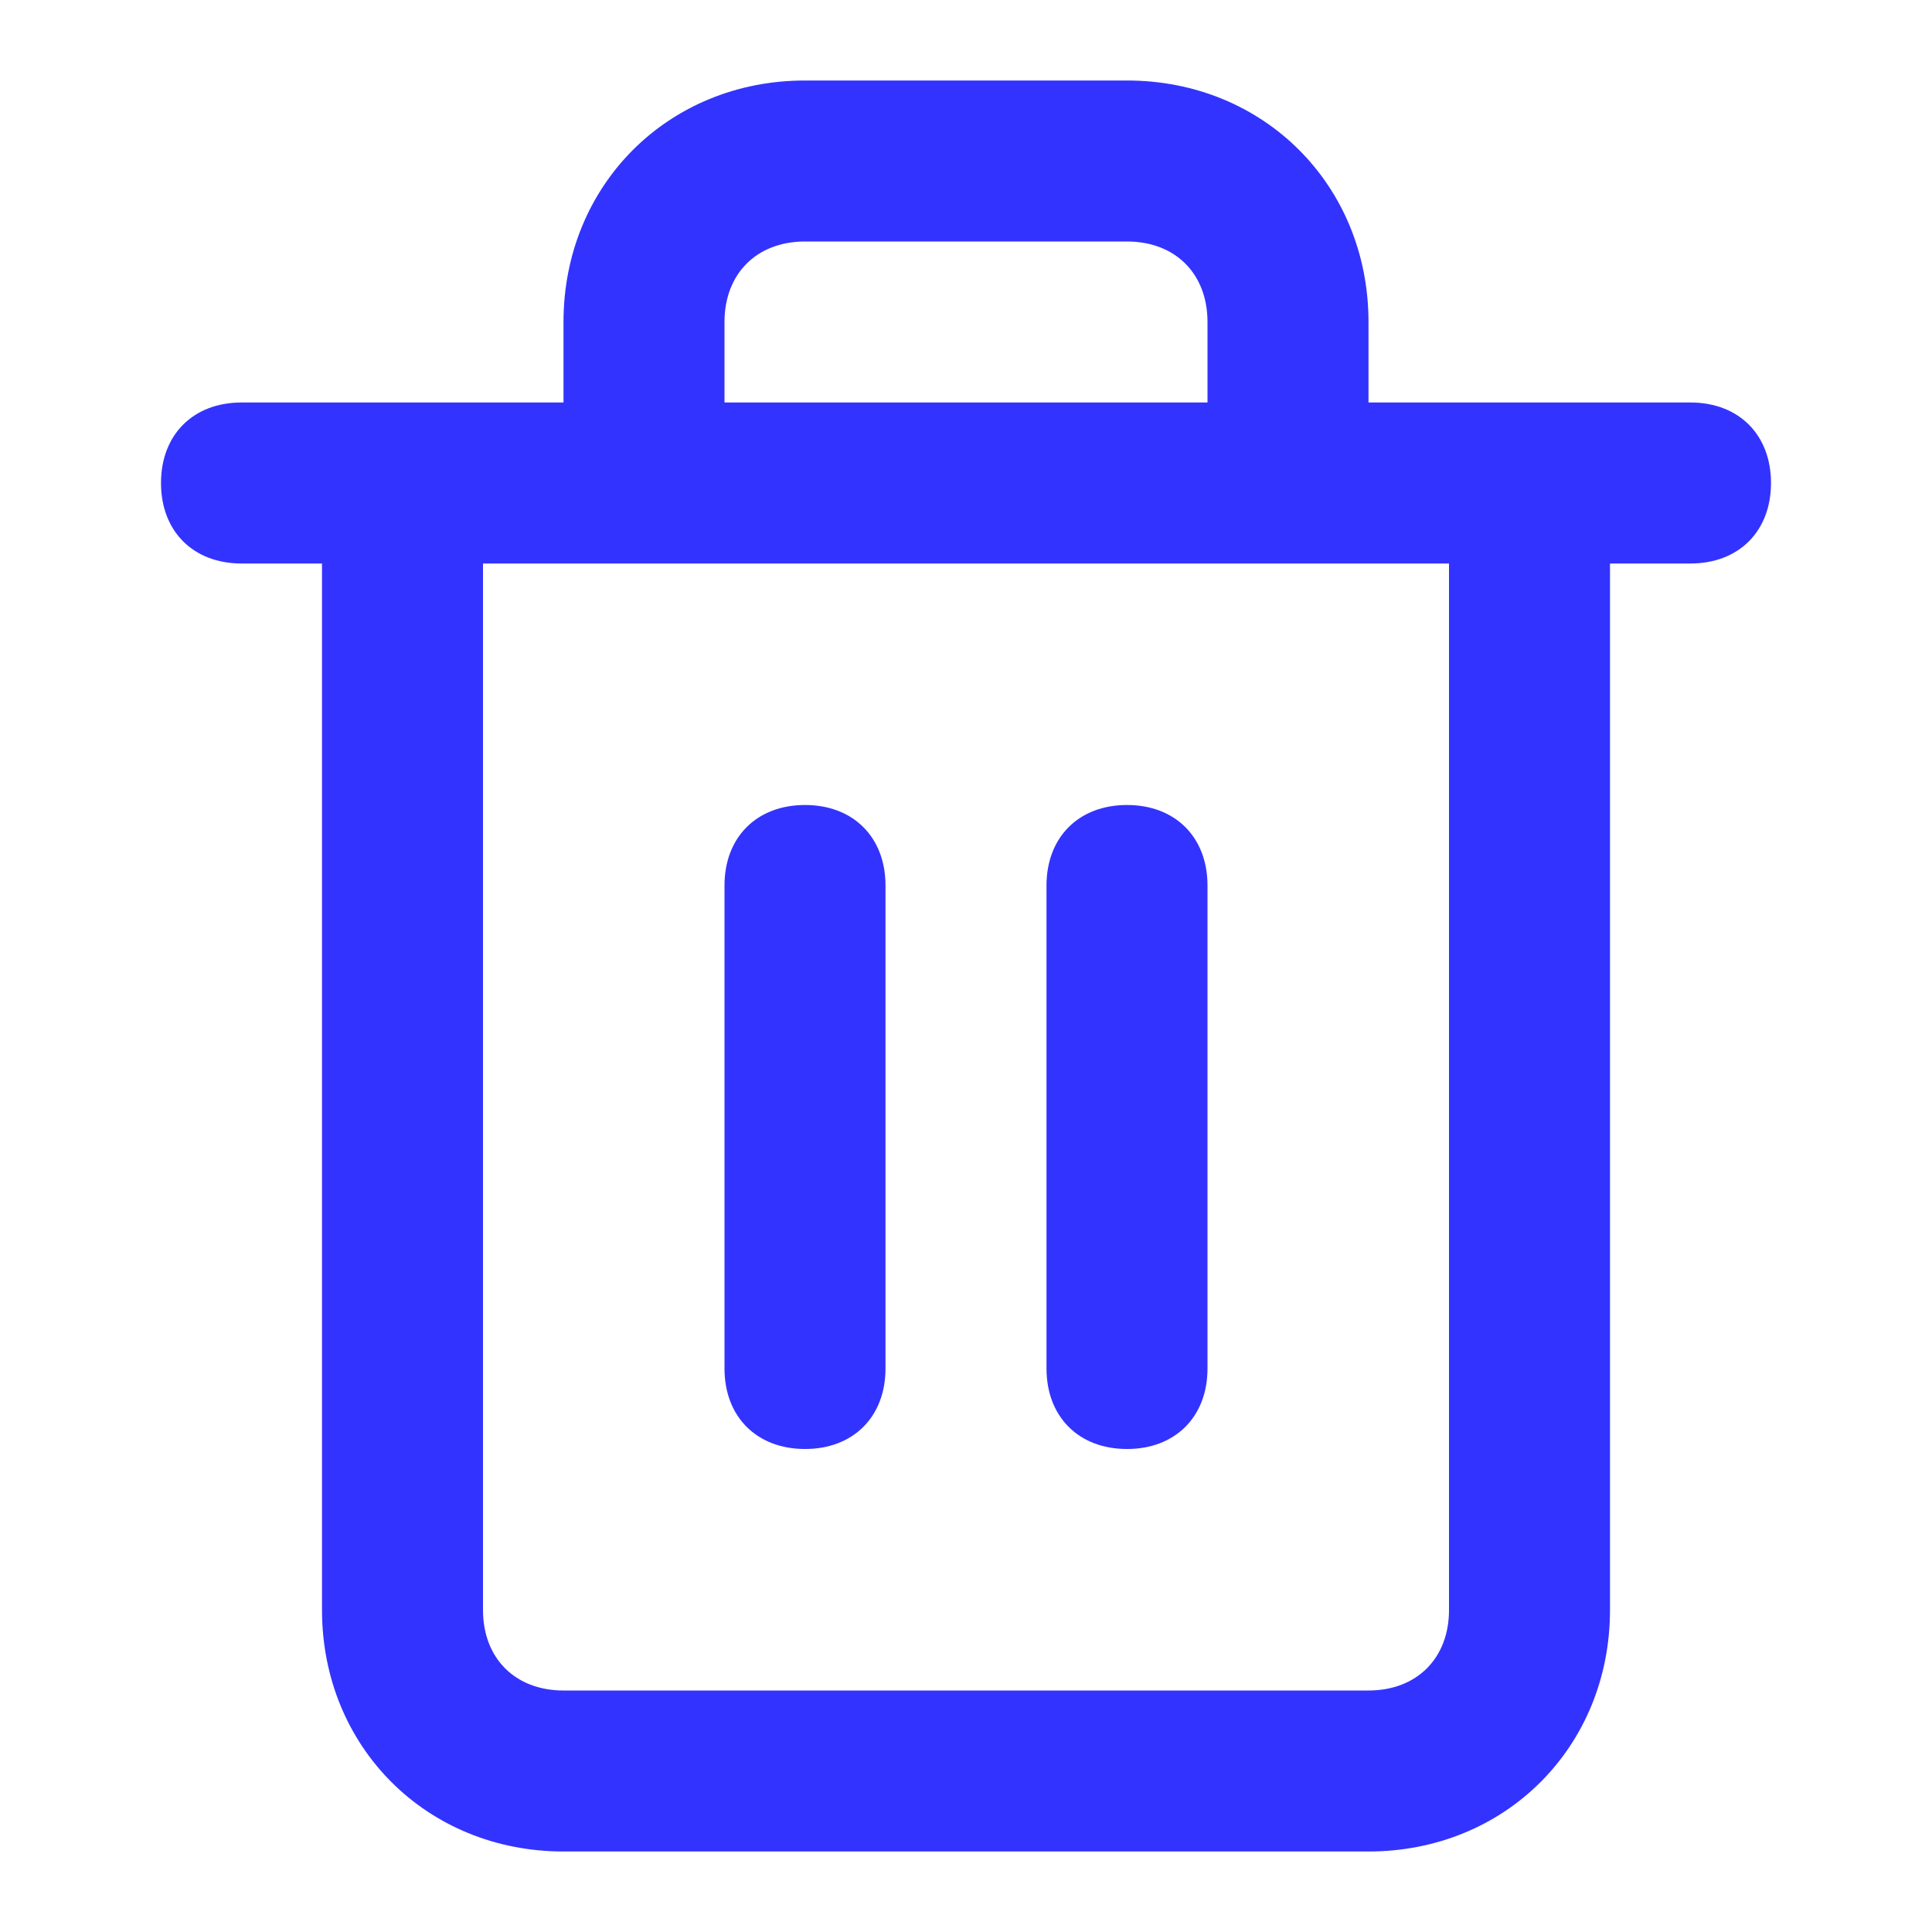
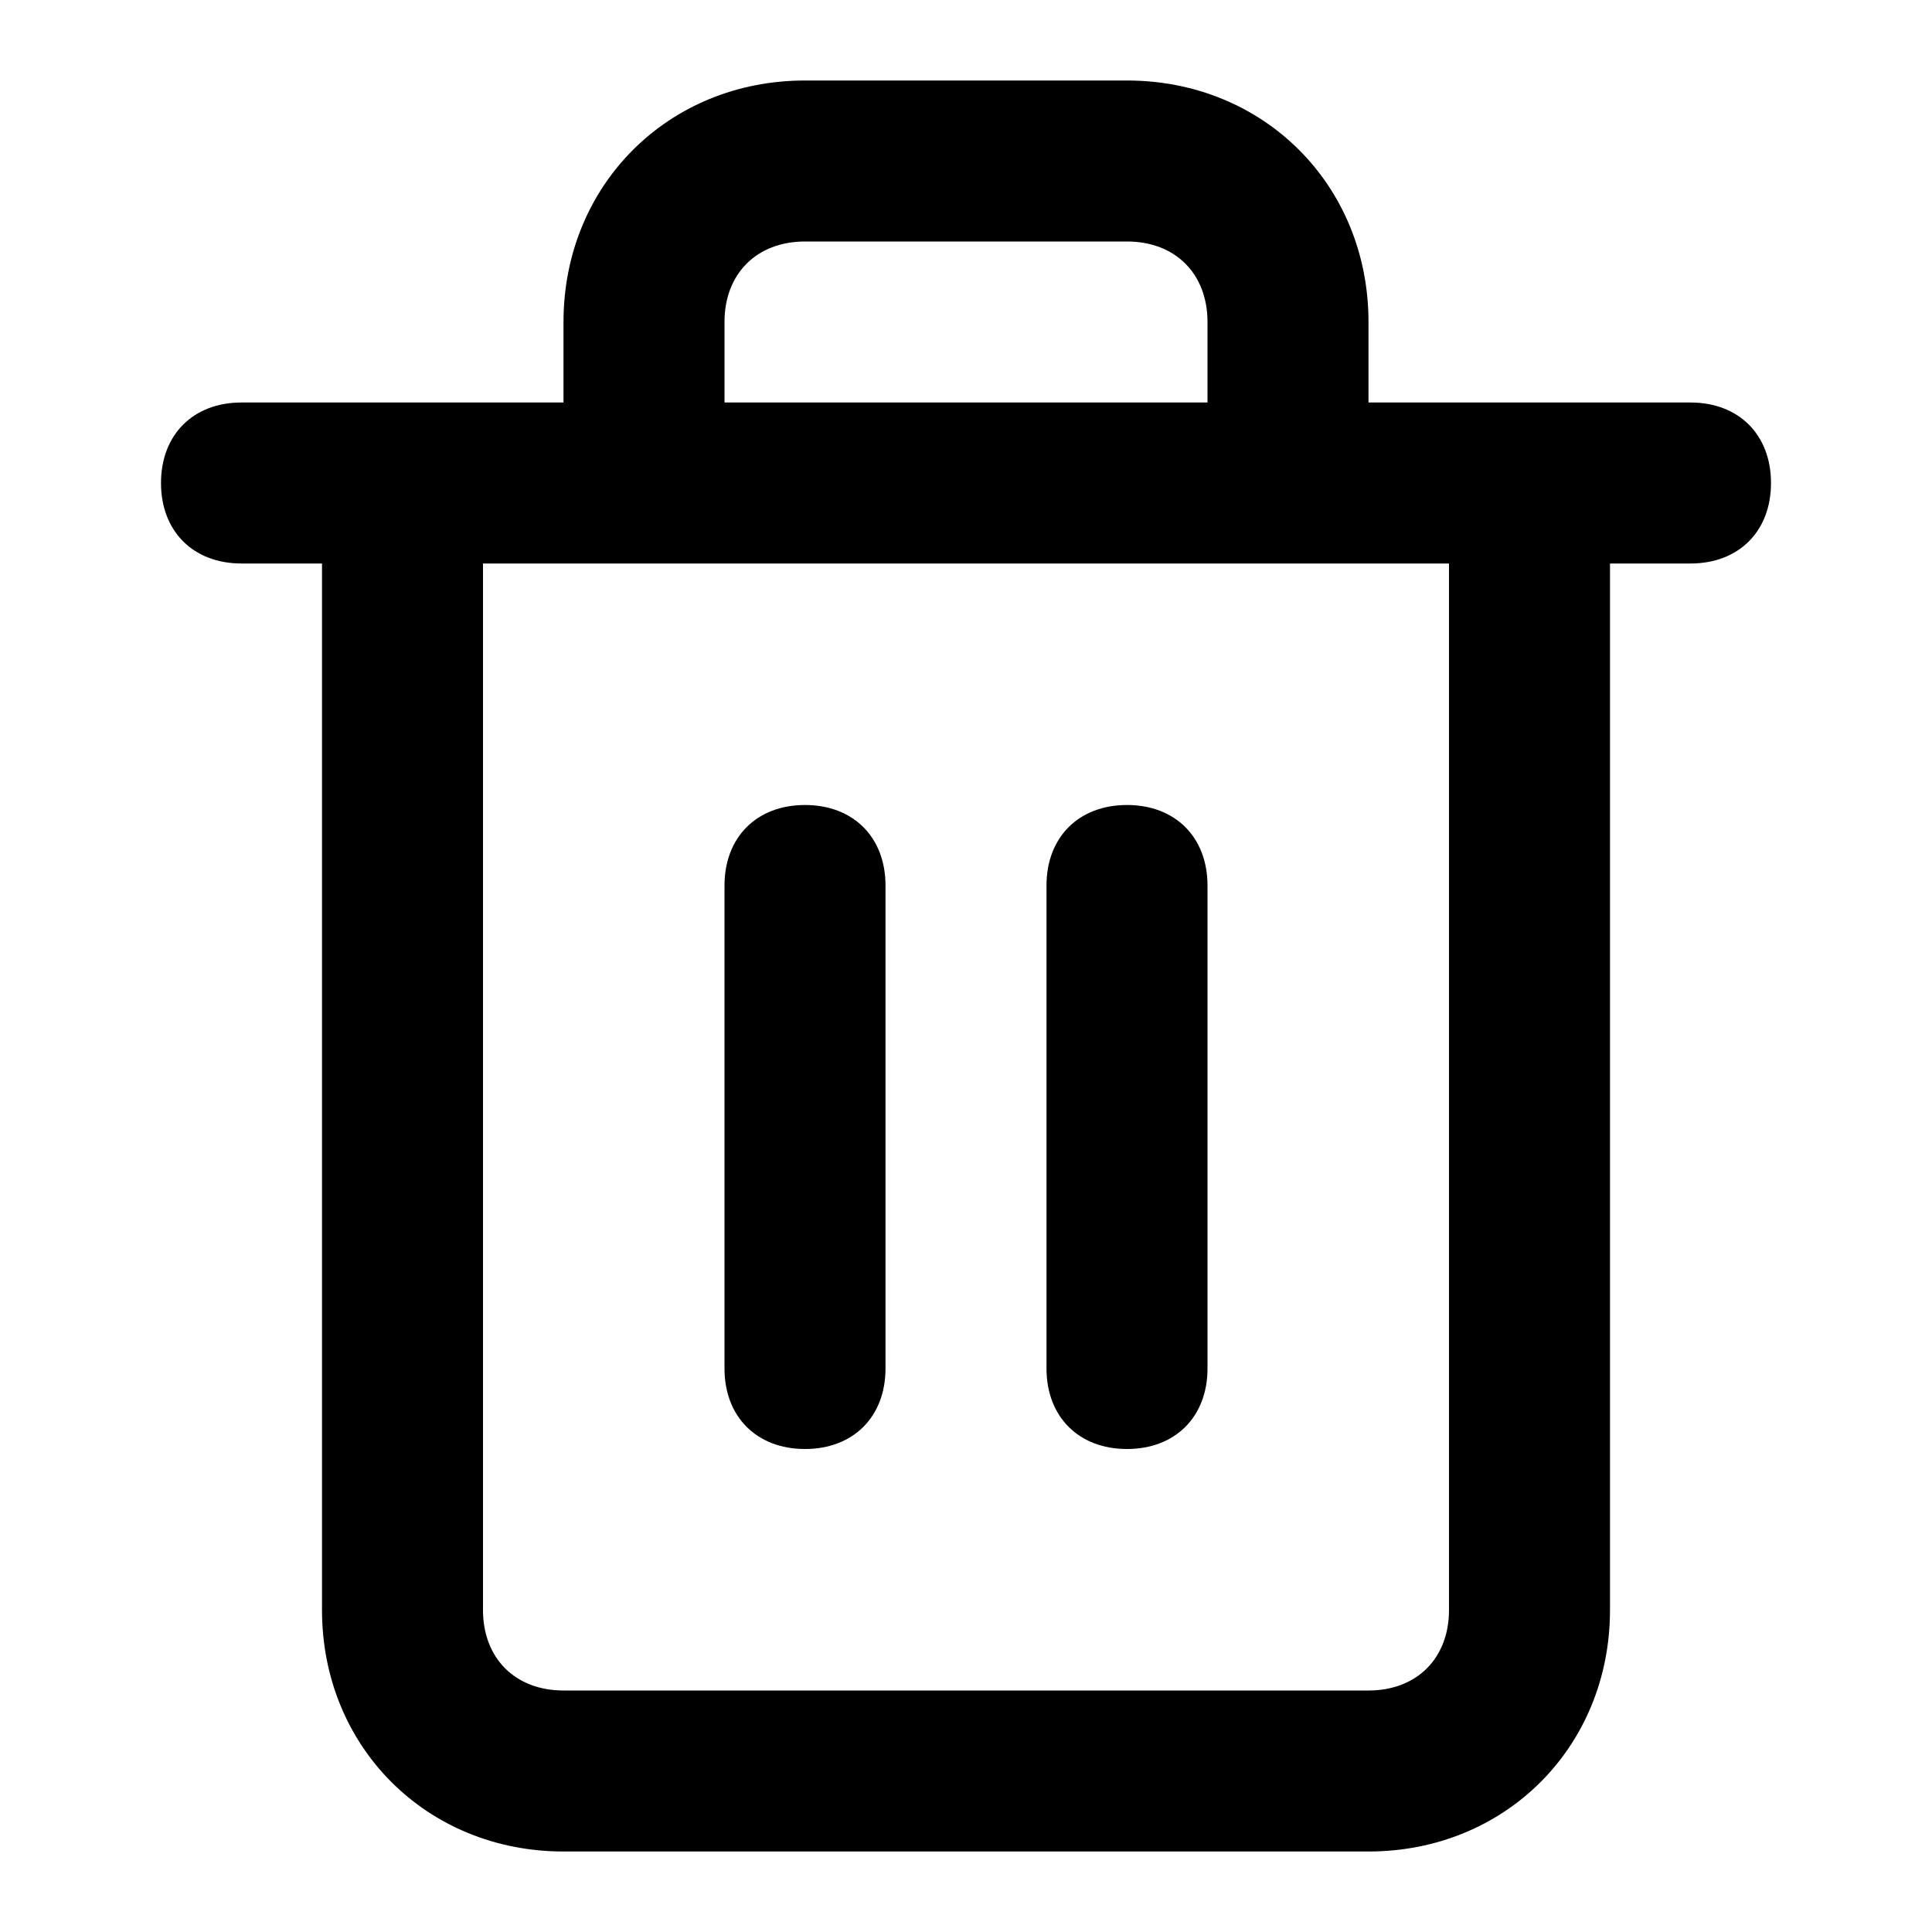
<svg xmlns="http://www.w3.org/2000/svg" width="24" height="24" viewBox="0 0 24 24" fill="none">
-   <path fill-rule="evenodd" clip-rule="evenodd" d="M21 5H17V4C17 2.3 15.7 1 14 1H10C8.3 1 7 2.3 7 4V5H3C2.4 5 2 5.4 2 6C2 6.6 2.4 7 3 7H4V20C4 21.7 5.3 23 7 23H17C18.7 23 20 21.7 20 20V7H21C21.6 7 22 6.6 22 6C22 5.4 21.6 5 21 5ZM9 4C9 3.4 9.4 3 10 3H14C14.6 3 15 3.4 15 4V5H9V4ZM17 21C17.6 21 18 20.6 18 20V7H6V20C6 20.6 6.4 21 7 21H17ZM11 11V17C11 17.6 10.6 18 10 18C9.4 18 9 17.6 9 17V11C9 10.4 9.4 10 10 10C10.6 10 11 10.4 11 11ZM15 17V11C15 10.4 14.6 10 14 10C13.4 10 13 10.4 13 11V17C13 17.6 13.4 18 14 18C14.6 18 15 17.6 15 17Z" fill="#3333FF" />
+   <path fill-rule="evenodd" clip-rule="evenodd" d="M21 5H17V4C17 2.3 15.7 1 14 1H10C8.3 1 7 2.3 7 4V5H3C2.4 5 2 5.4 2 6C2 6.6 2.4 7 3 7H4V20C4 21.7 5.3 23 7 23H17C18.7 23 20 21.7 20 20V7H21C21.6 7 22 6.6 22 6C22 5.4 21.6 5 21 5ZM9 4C9 3.4 9.4 3 10 3H14C14.6 3 15 3.4 15 4V5H9V4ZM17 21C17.6 21 18 20.6 18 20V7H6V20C6 20.6 6.4 21 7 21H17ZM11 11V17C11 17.6 10.6 18 10 18C9.4 18 9 17.6 9 17V11C9 10.4 9.4 10 10 10C10.6 10 11 10.4 11 11ZM15 17V11C15 10.4 14.6 10 14 10C13.4 10 13 10.4 13 11V17C13 17.6 13.4 18 14 18C14.6 18 15 17.6 15 17Z" fill="currentColor" />
</svg>
